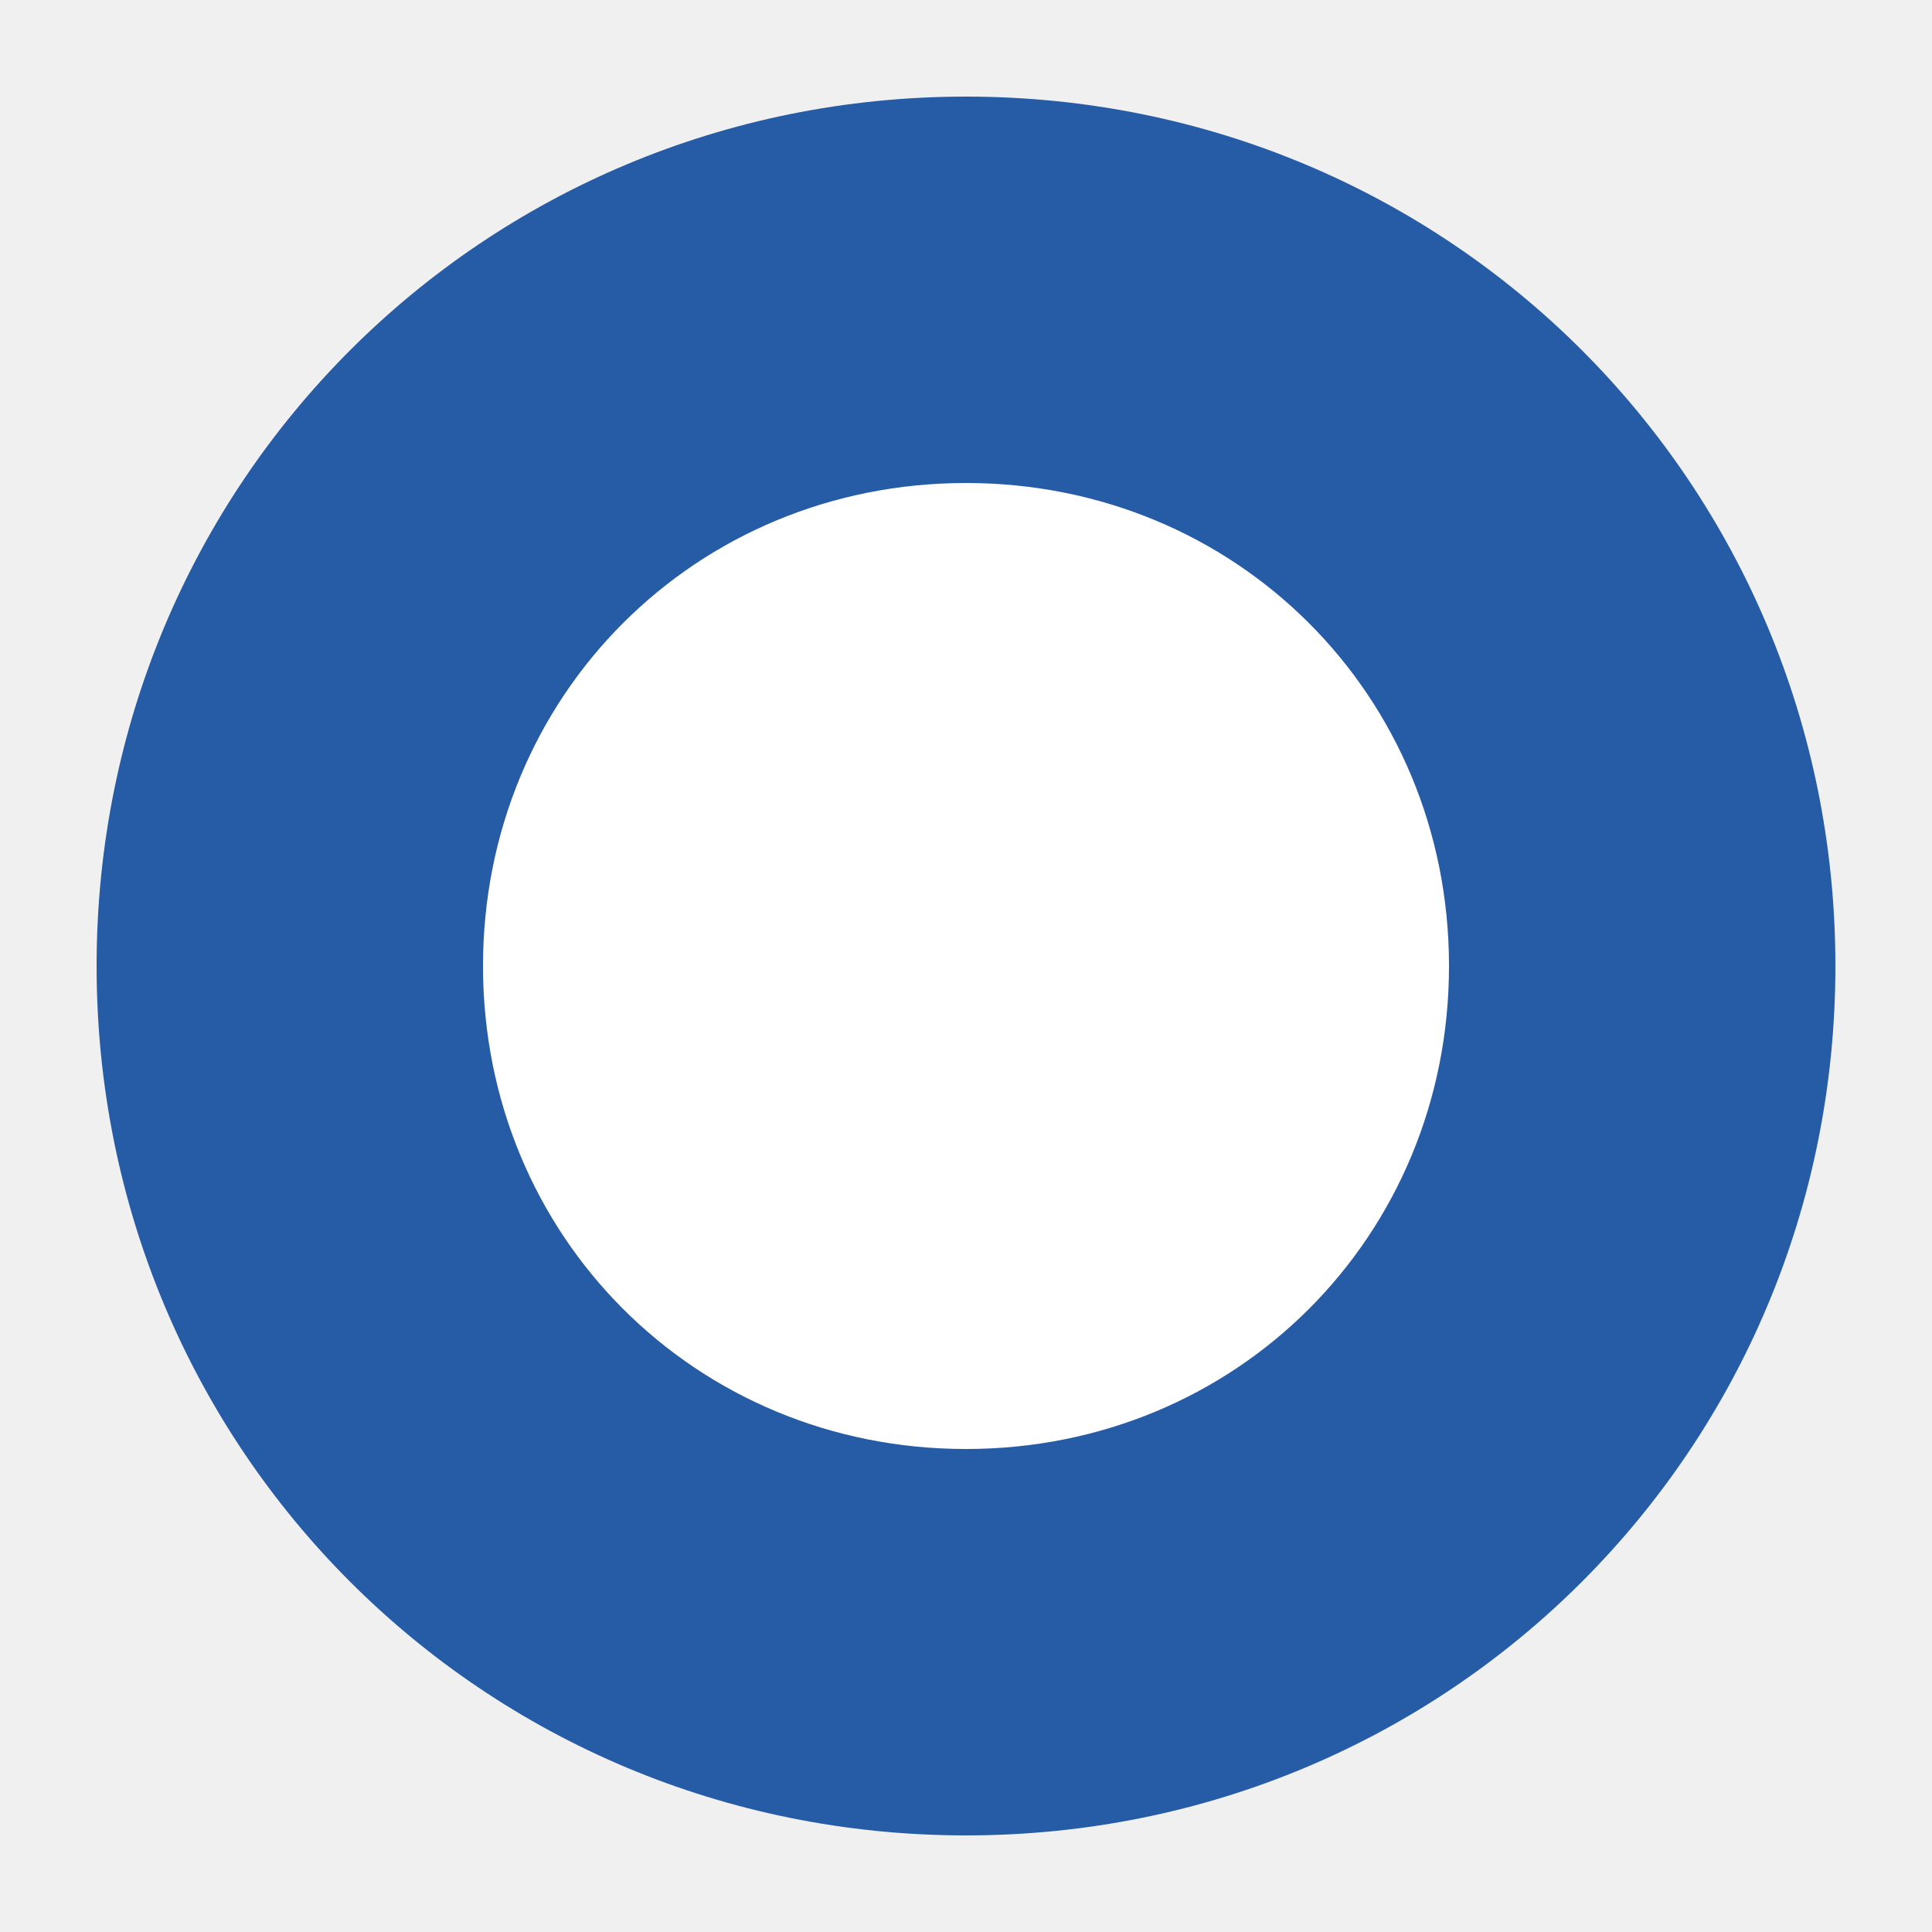
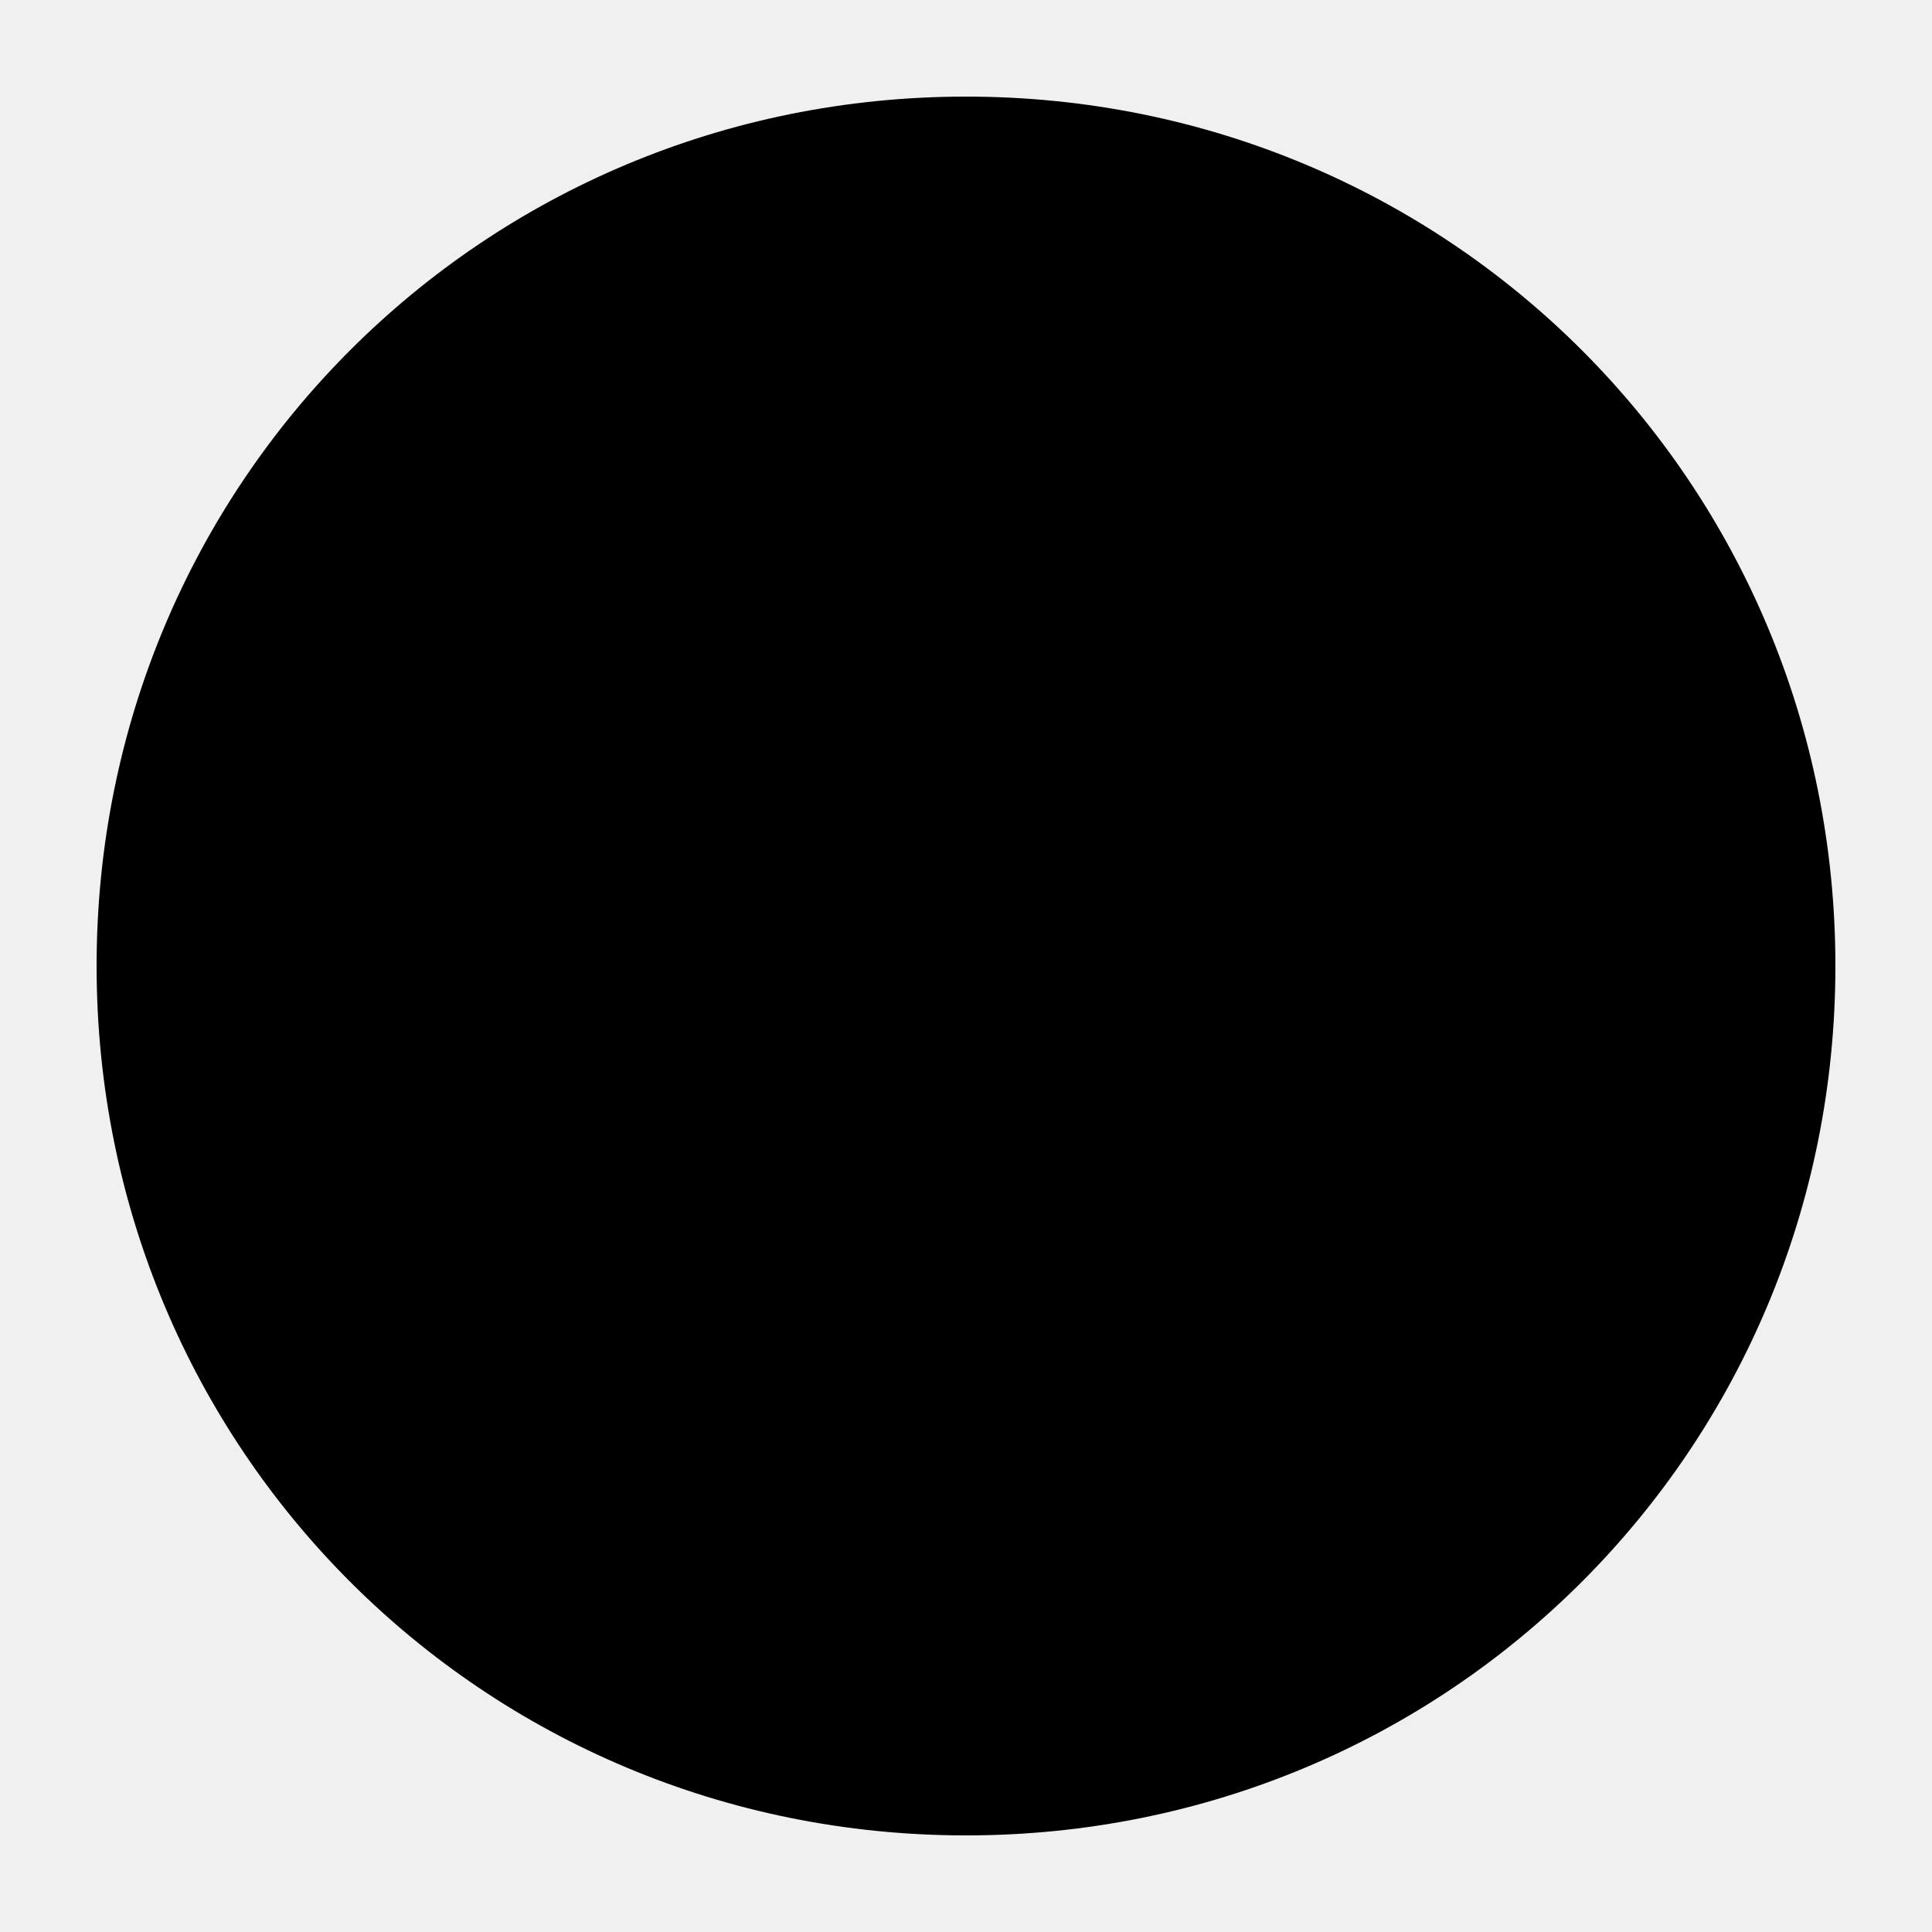
<svg xmlns="http://www.w3.org/2000/svg" t="1744185426553" class="icon" viewBox="0 0 1024 1024" version="1.1" width="1024" height="1024">
-   <path d="M870.4 512c0 199.68-158.72 358.4-358.4 358.4s-358.4-158.72-358.4-358.4 158.72-358.4 358.4-358.4 358.4 158.72 358.4 358.4z" fill="#FFFFFF" p-id="9841" />
-   <path d="M512 51.2c-256 0-460.8 204.8-460.8 460.8s204.8 460.8 460.8 460.8 460.8-204.8 460.8-460.8-204.8-460.8-460.8-460.8z m0 716.8c-143.36 0-256-112.64-256-256s112.64-256 256-256 256 112.64 256 256-112.64 256-256 256z" fill="#265BA6" p-id="9842" />
+   <path d="M870.4 512c0 199.68-158.72 358.4-358.4 358.4s-358.4-158.72-358.4-358.4 158.72-358.4 358.4-358.4 358.4 158.72 358.4 358.4z" />
+   <path d="M512 51.2c-256 0-460.8 204.8-460.8 460.8s204.8 460.8 460.8 460.8 460.8-204.8 460.8-460.8-204.8-460.8-460.8-460.8z m0 716.8c-143.36 0-256-112.64-256-256s112.64-256 256-256 256 112.64 256 256-112.64 256-256 256z" />
</svg>
